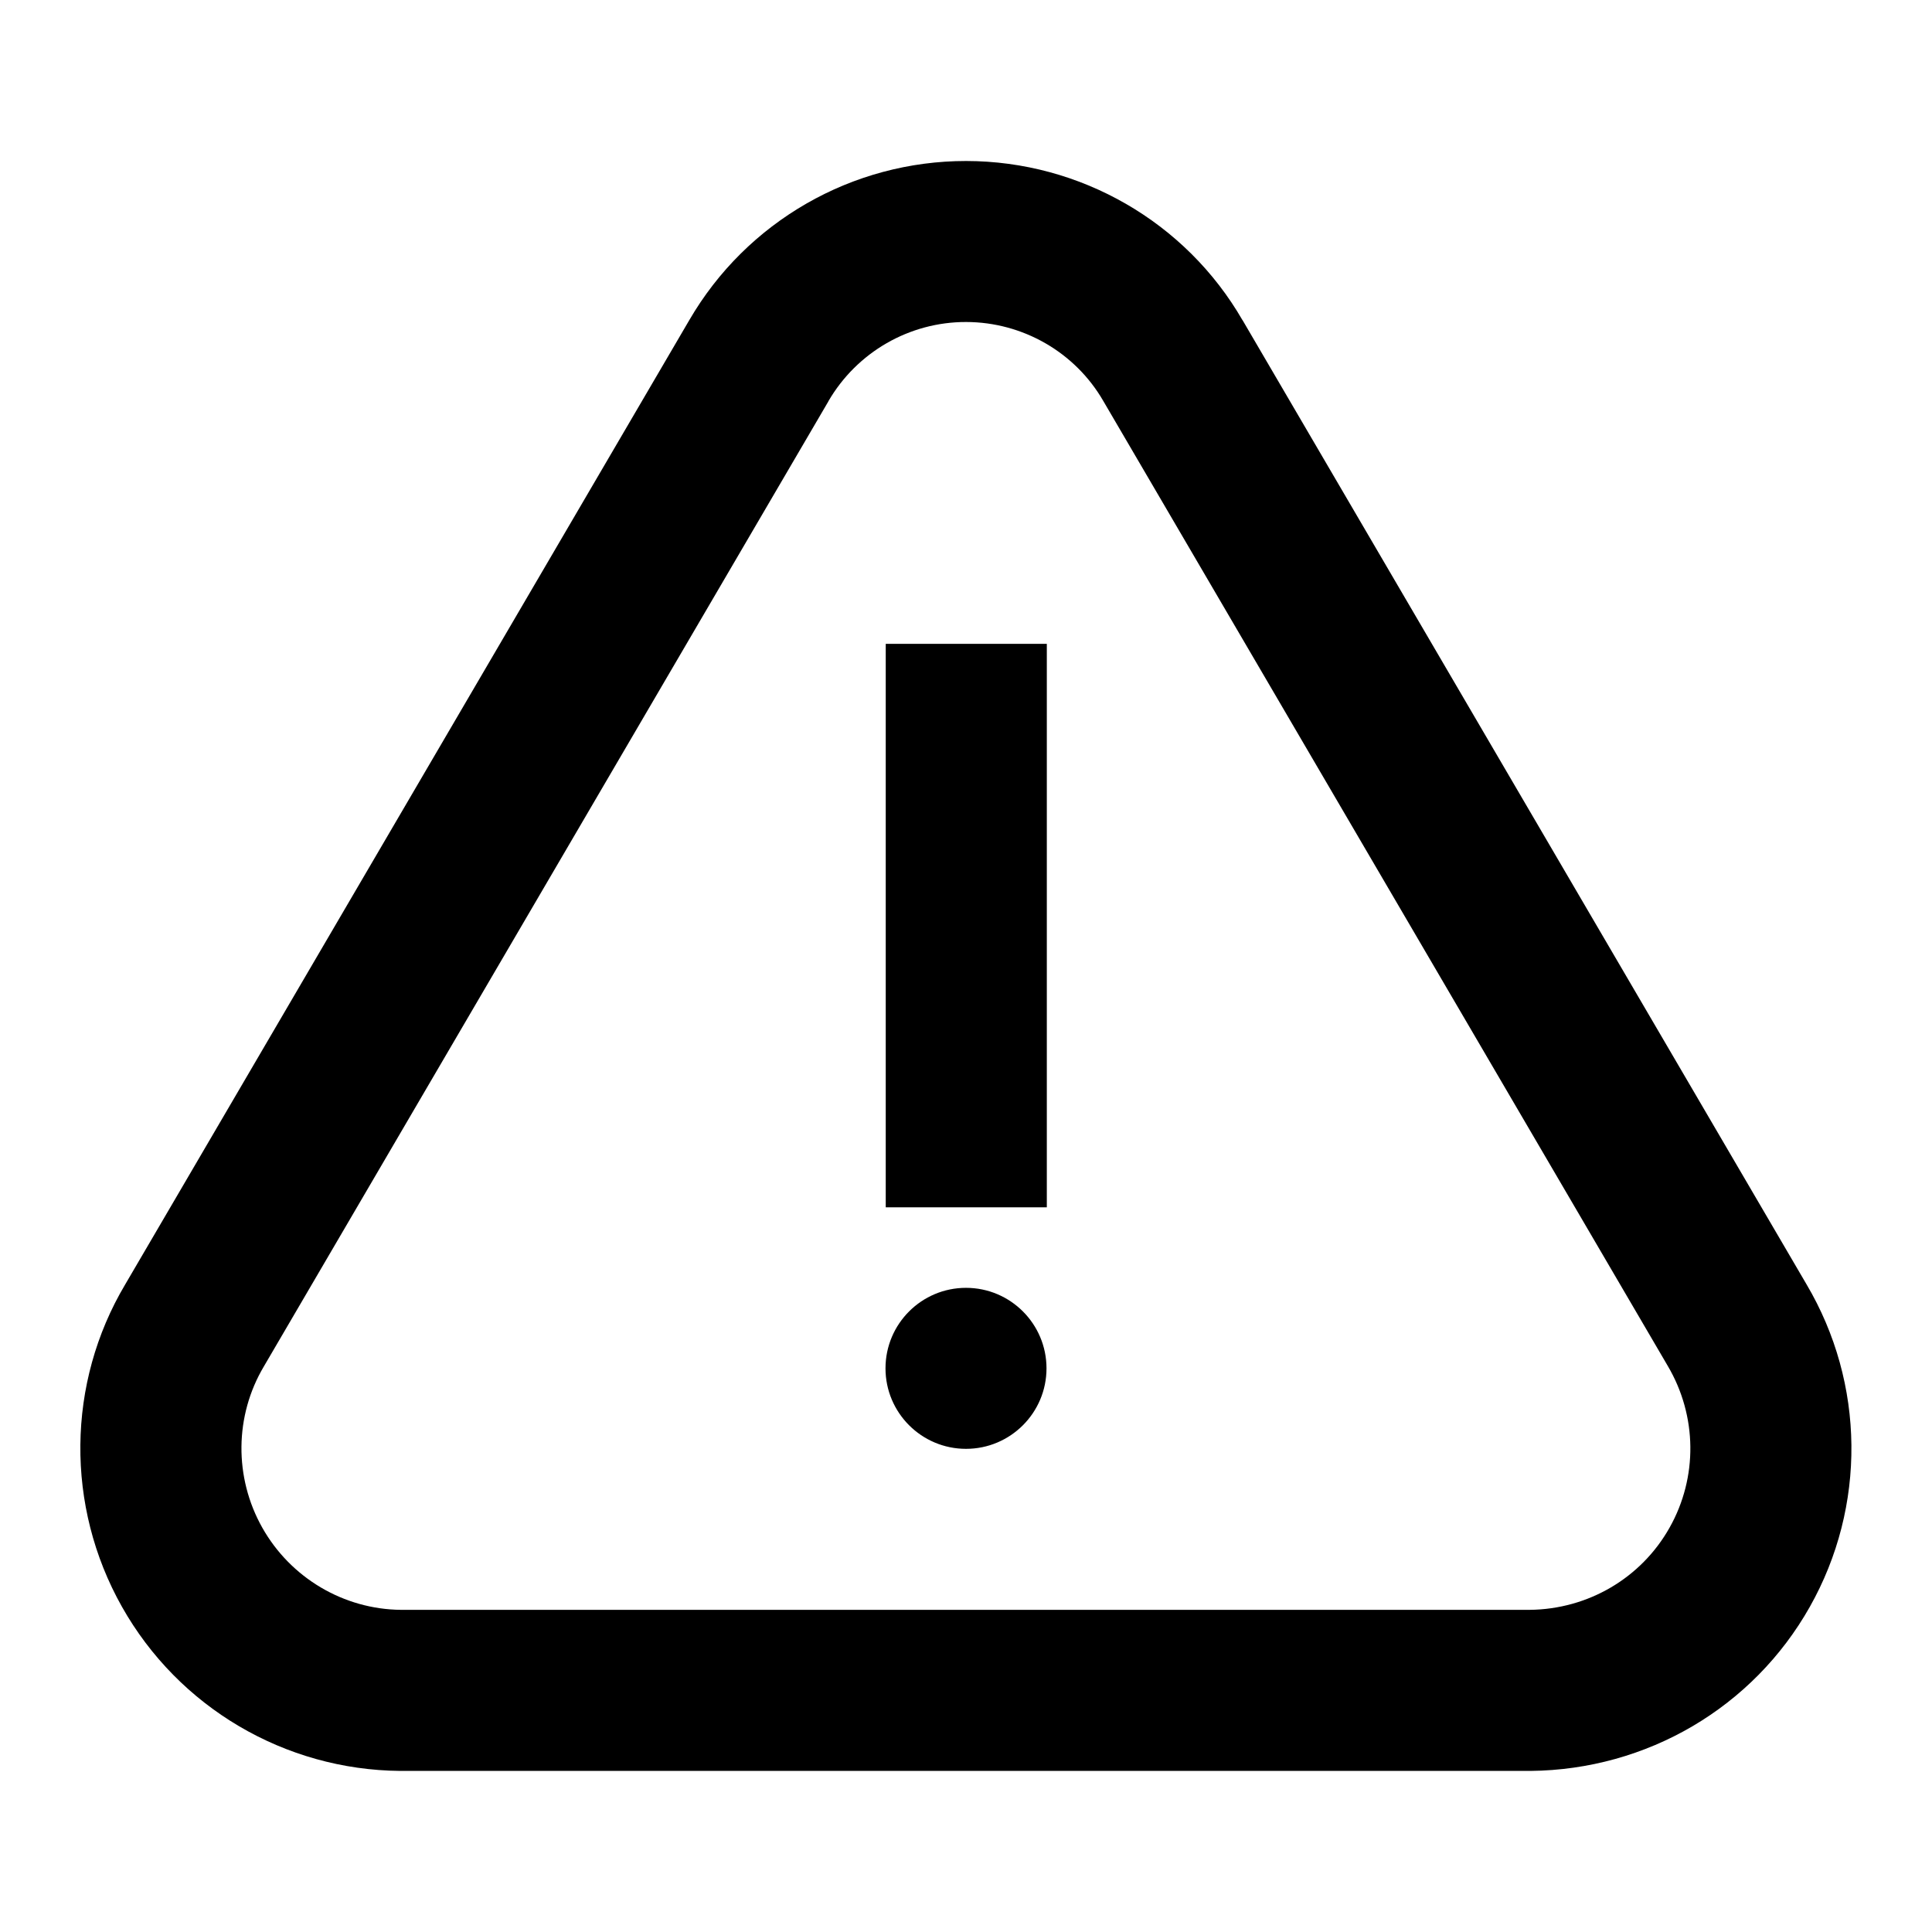
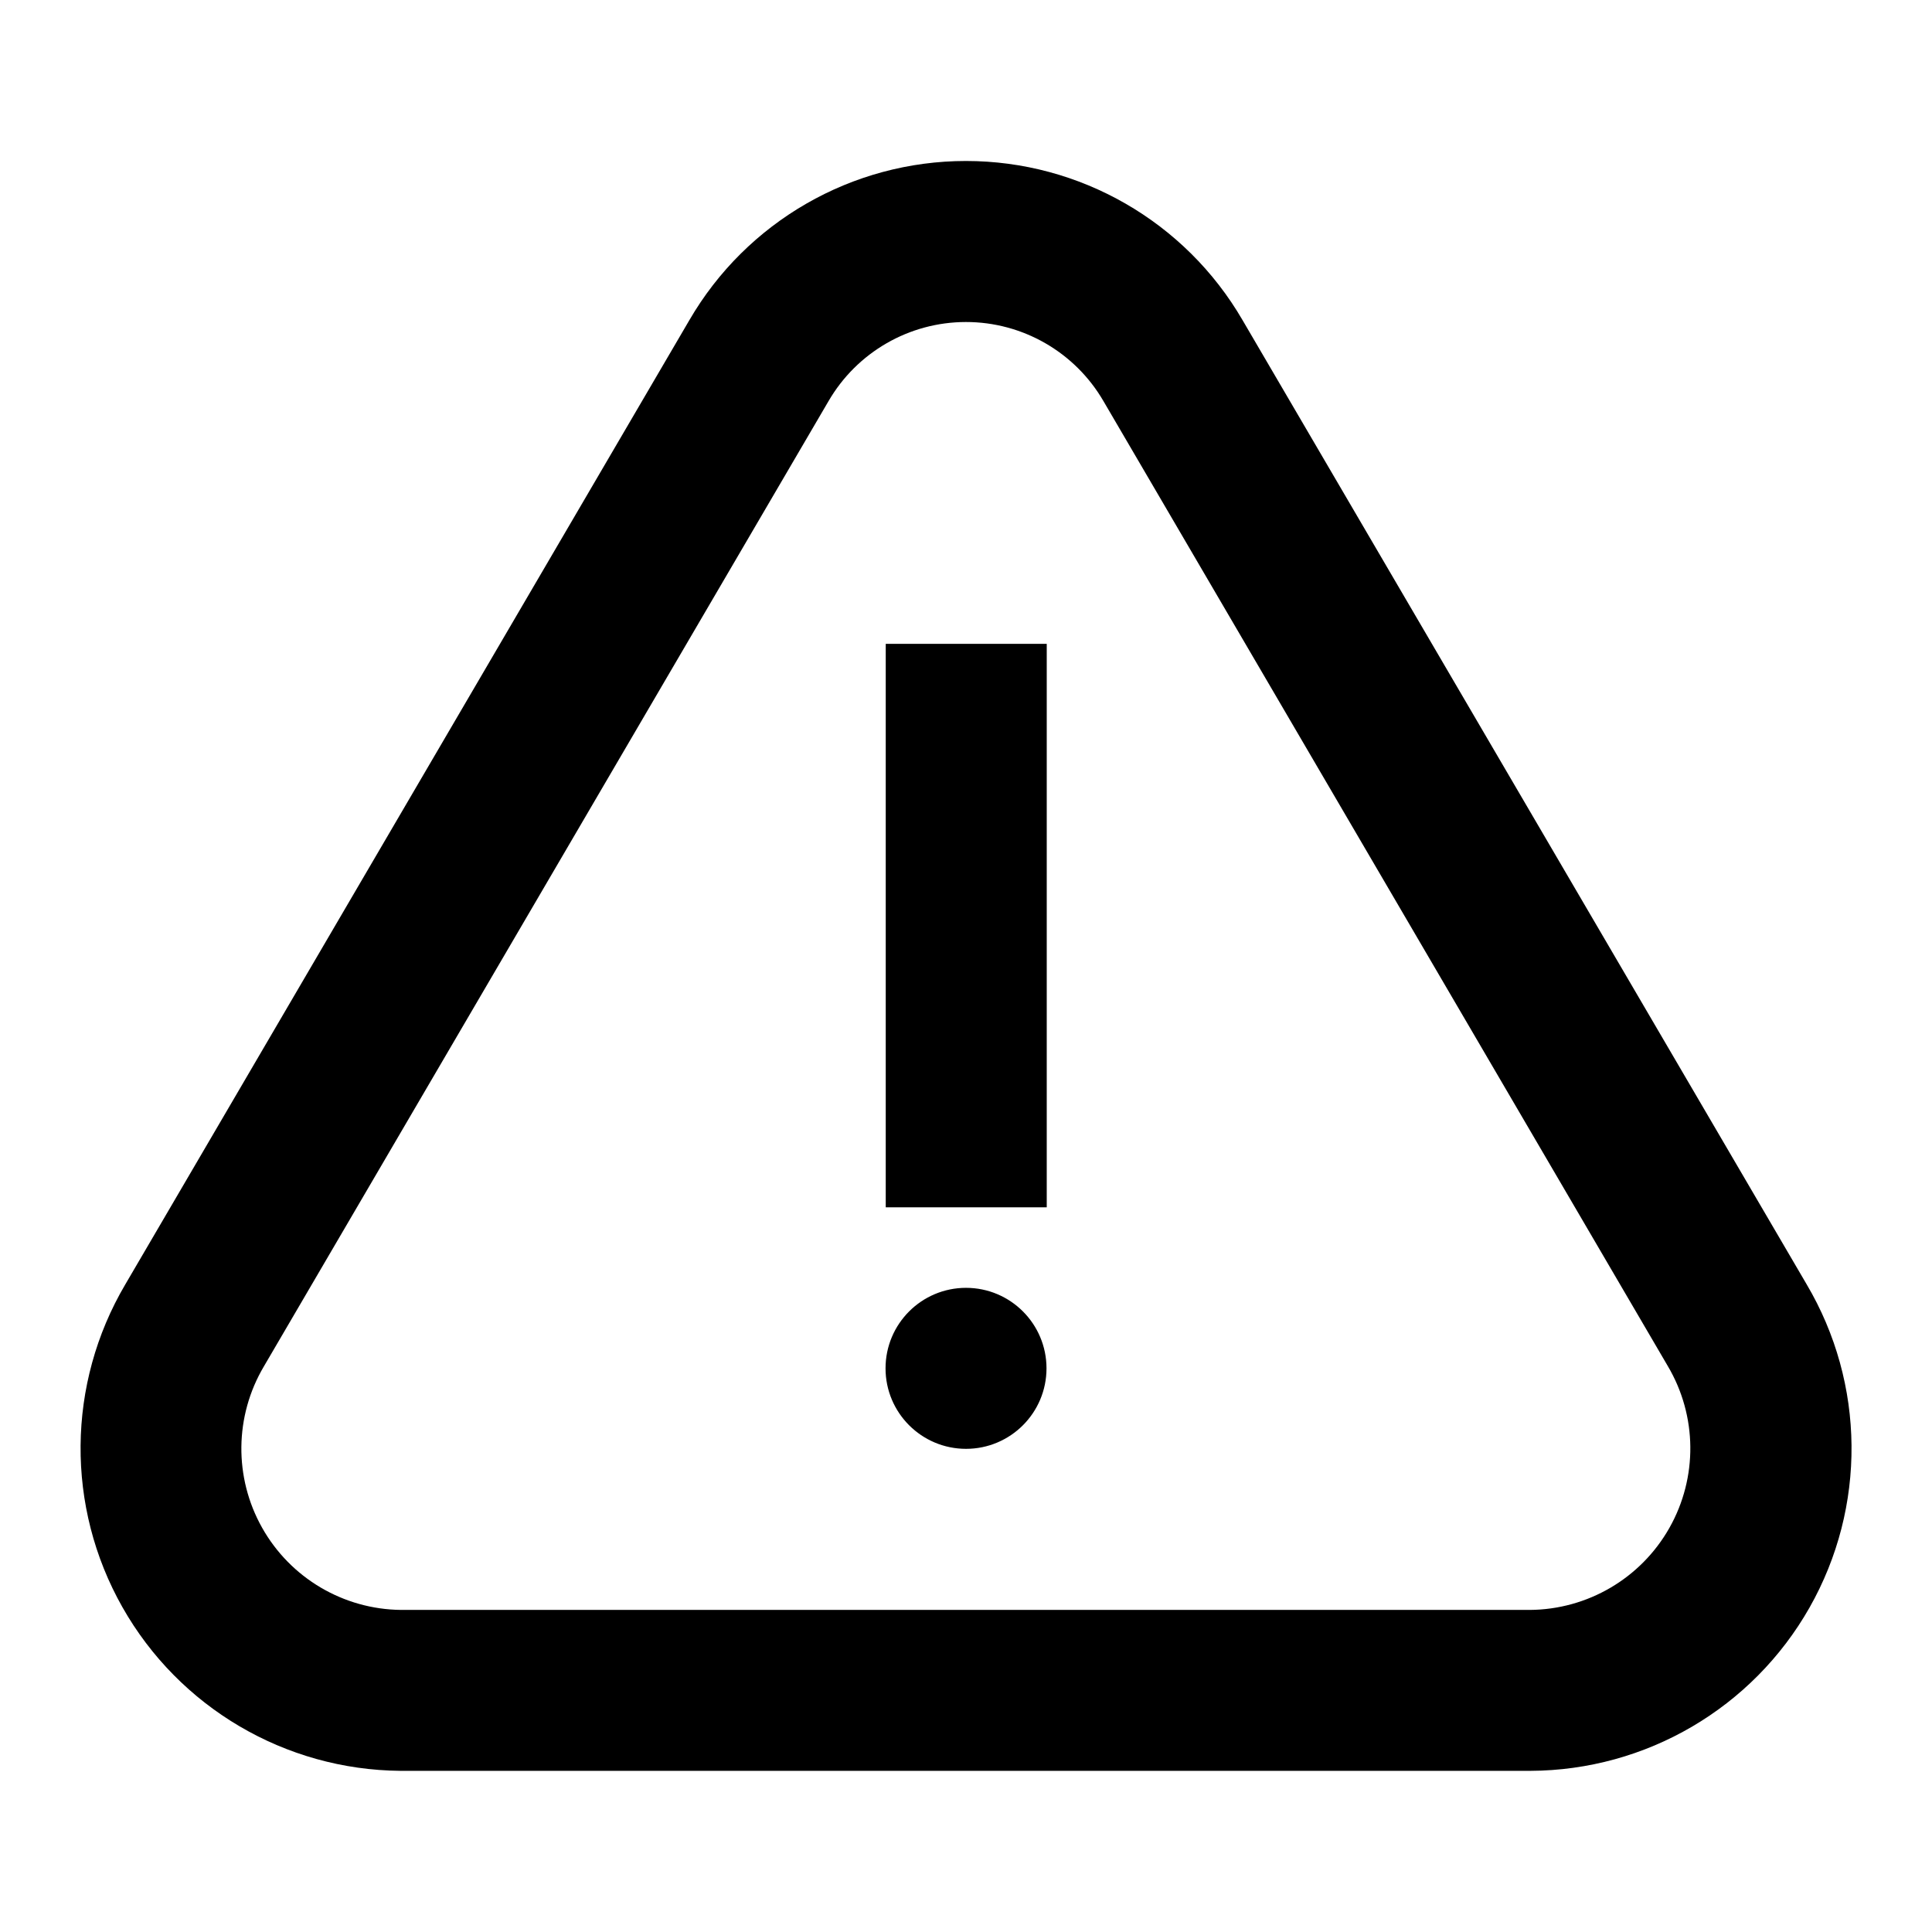
- <svg xmlns="http://www.w3.org/2000/svg" viewBox="0 0 24 24" fill="currentColor">
-   <path d="m15.436 3.978 7.005 11.976c.729 1.232.745 2.76.041 4.007-.704 1.249-2.021 2.024-3.471 2.038l-14.038-0c-1.435-.012-2.754-.789-3.458-2.039-.704-1.249-.687-2.78.039-4.002l7.008-11.98c.712-1.226 2.023-1.979 3.441-1.978 1.418.002 2.728.758 3.432 1.978zm-5.145 1.007-7.013 11.989c-.364.612-.372 1.378-.02 2.003.353.626 1.013 1.015 1.724 1.021l14.02 0c.726-.007 1.386-.395 1.738-1.021.352-.624.344-1.389-.023-2.01l-7.011-11.985c-.349-.605-1-.981-1.705-.982-.704-.001-1.356.374-1.711.985zm1.709 13.013c-.552 0-1-.448-1-1 0-.552.448-1 1-1 .552 0 1.0.448 1 1 0 .552-.448 1-1 1zm-.997-10h2.001v7h-2.001z" fill-rule="evenodd" />
+ <svg xmlns="http://www.w3.org/2000/svg" fill="currentColor" viewBox="0 0 24 24">
+   <path fill-rule="evenodd" d="m15.436 3.978 7.006 11.975a4.005 4.005 0 0 1-3.43 6.045H4.974a4.007 4.007 0 0 1-3.419-6.04l7.008-11.98a3.974 3.974 0 0 1 6.873 0zm-5.145 1.007L3.278 16.974a2.004 2.004 0 0 0 1.704 3.025h14.02a2.007 2.007 0 0 0 1.715-3.031l-7.01-11.986a1.975 1.975 0 0 0-3.416.003zm1.71 13.013a1 1 0 1 1-.001-2 1 1 0 0 1 0 2zm-.998-10h2v7h-2z" />
</svg>
